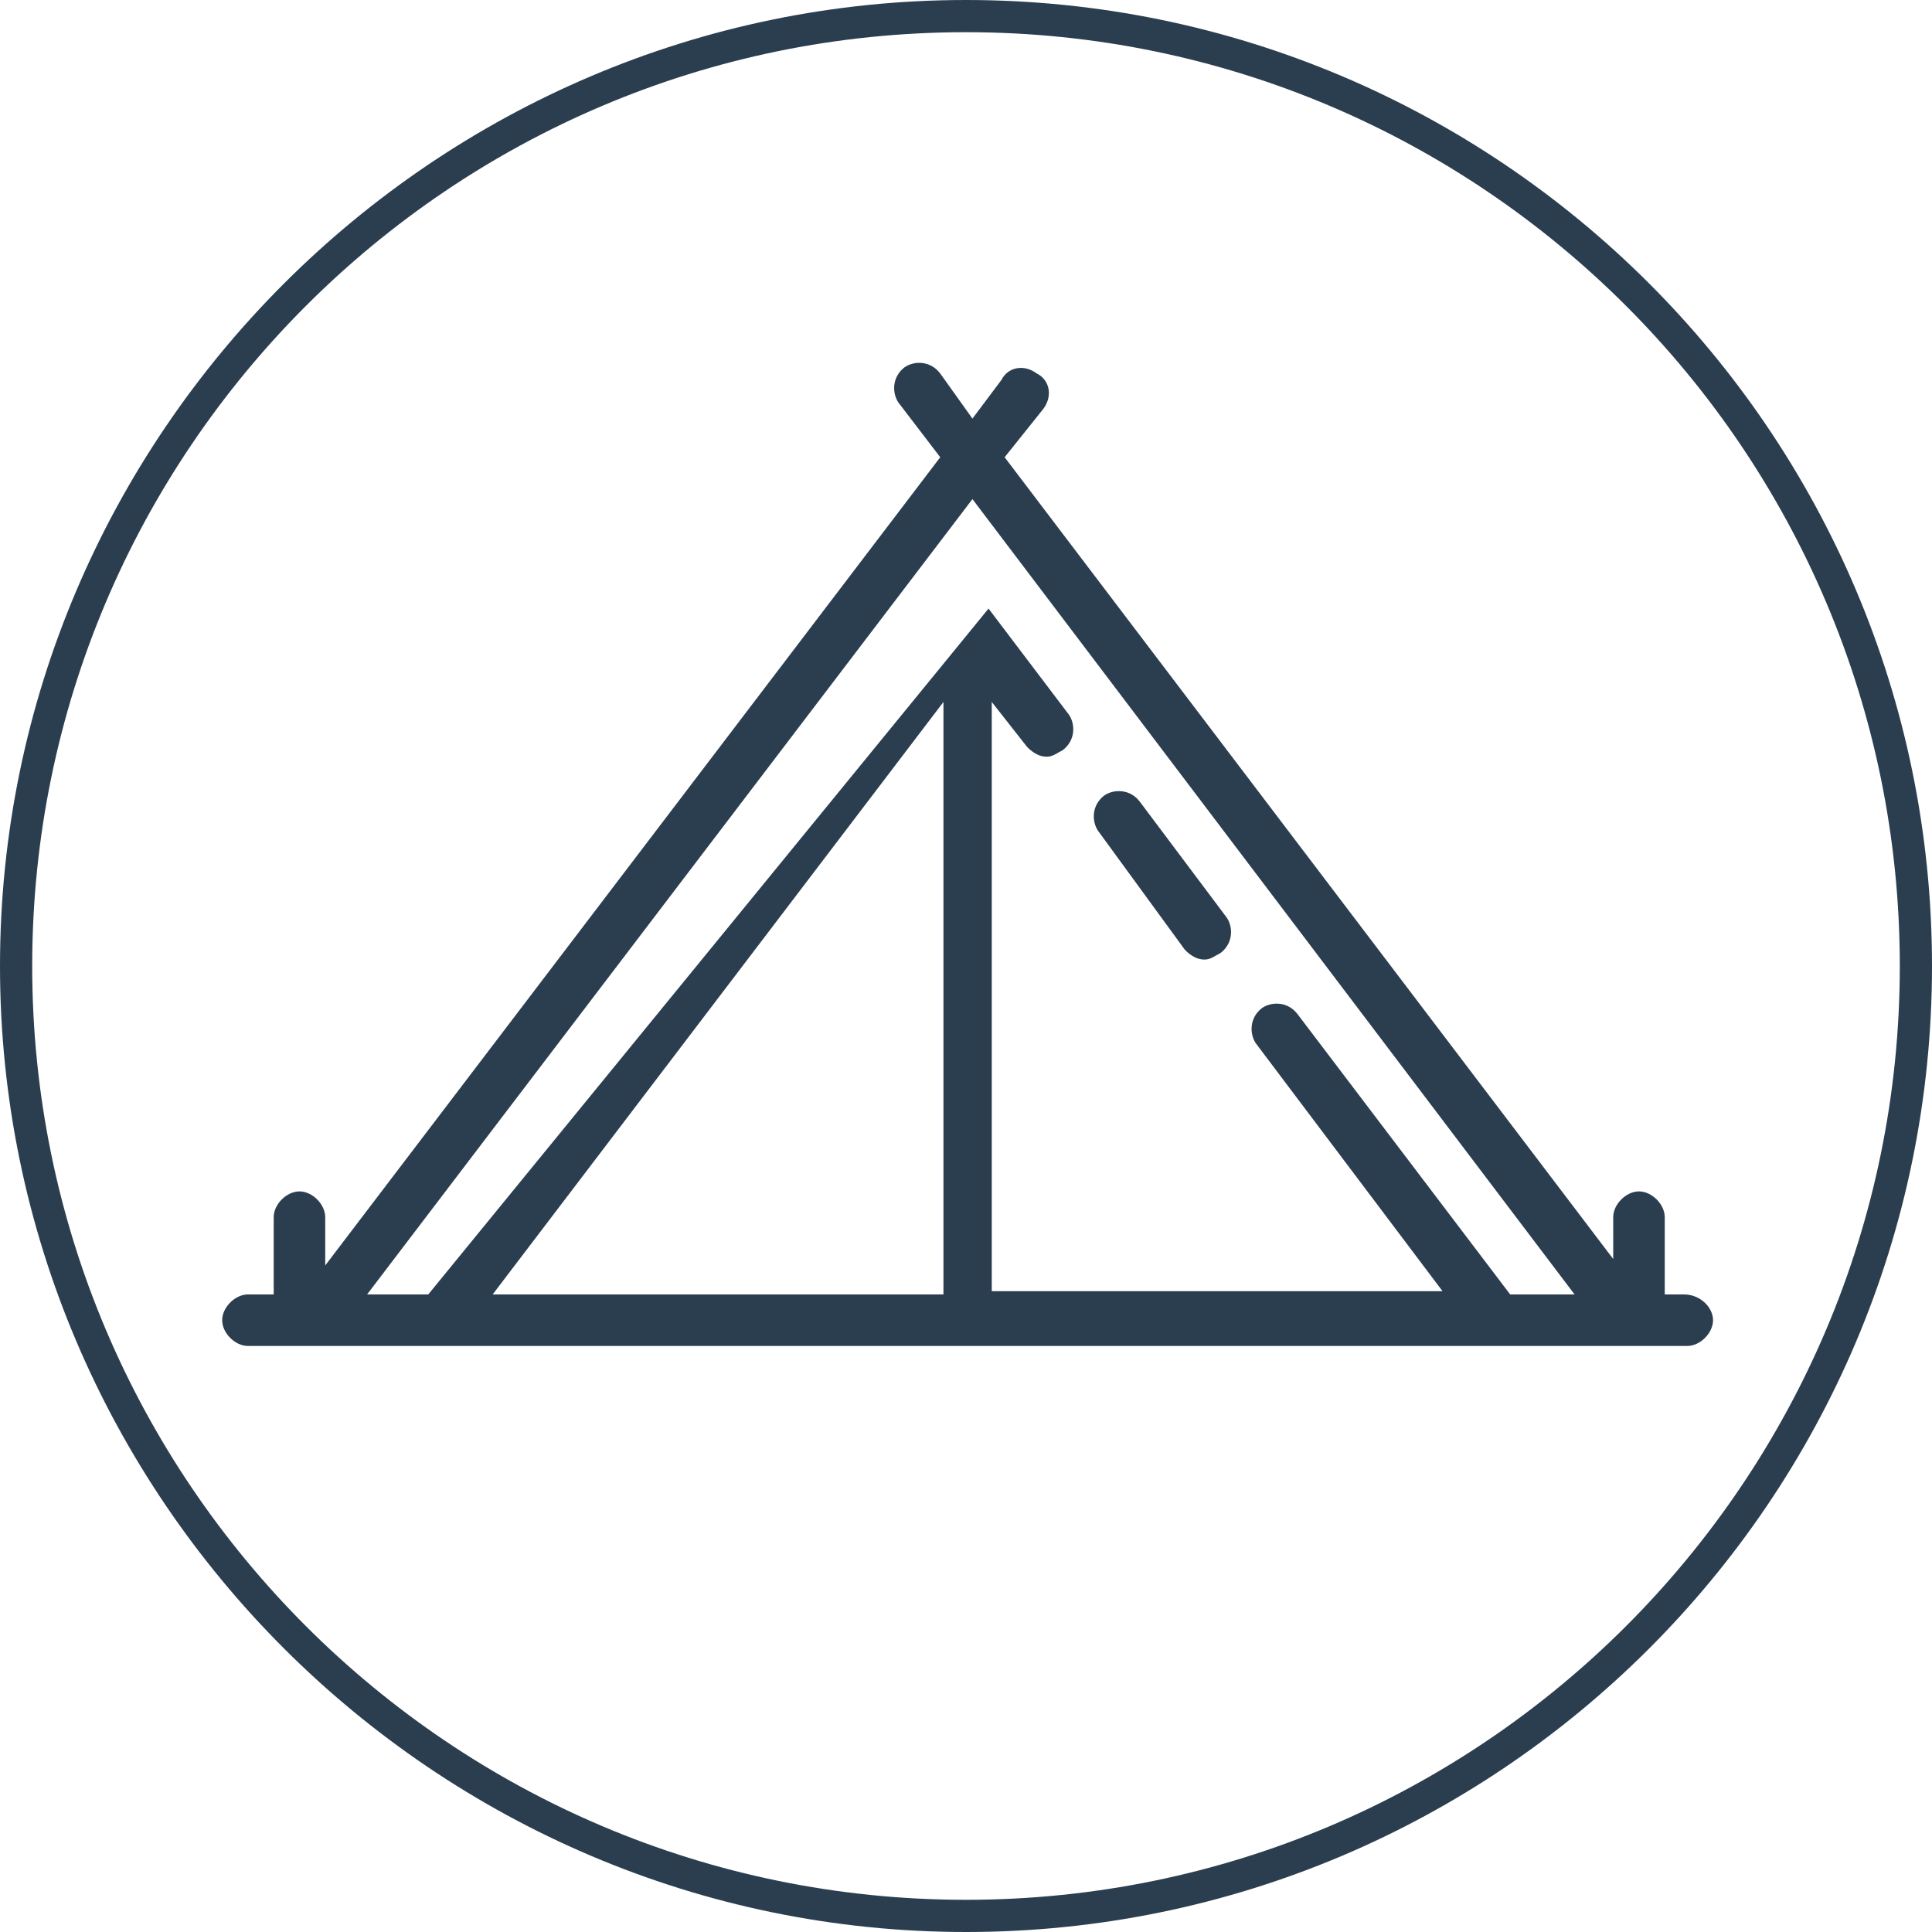
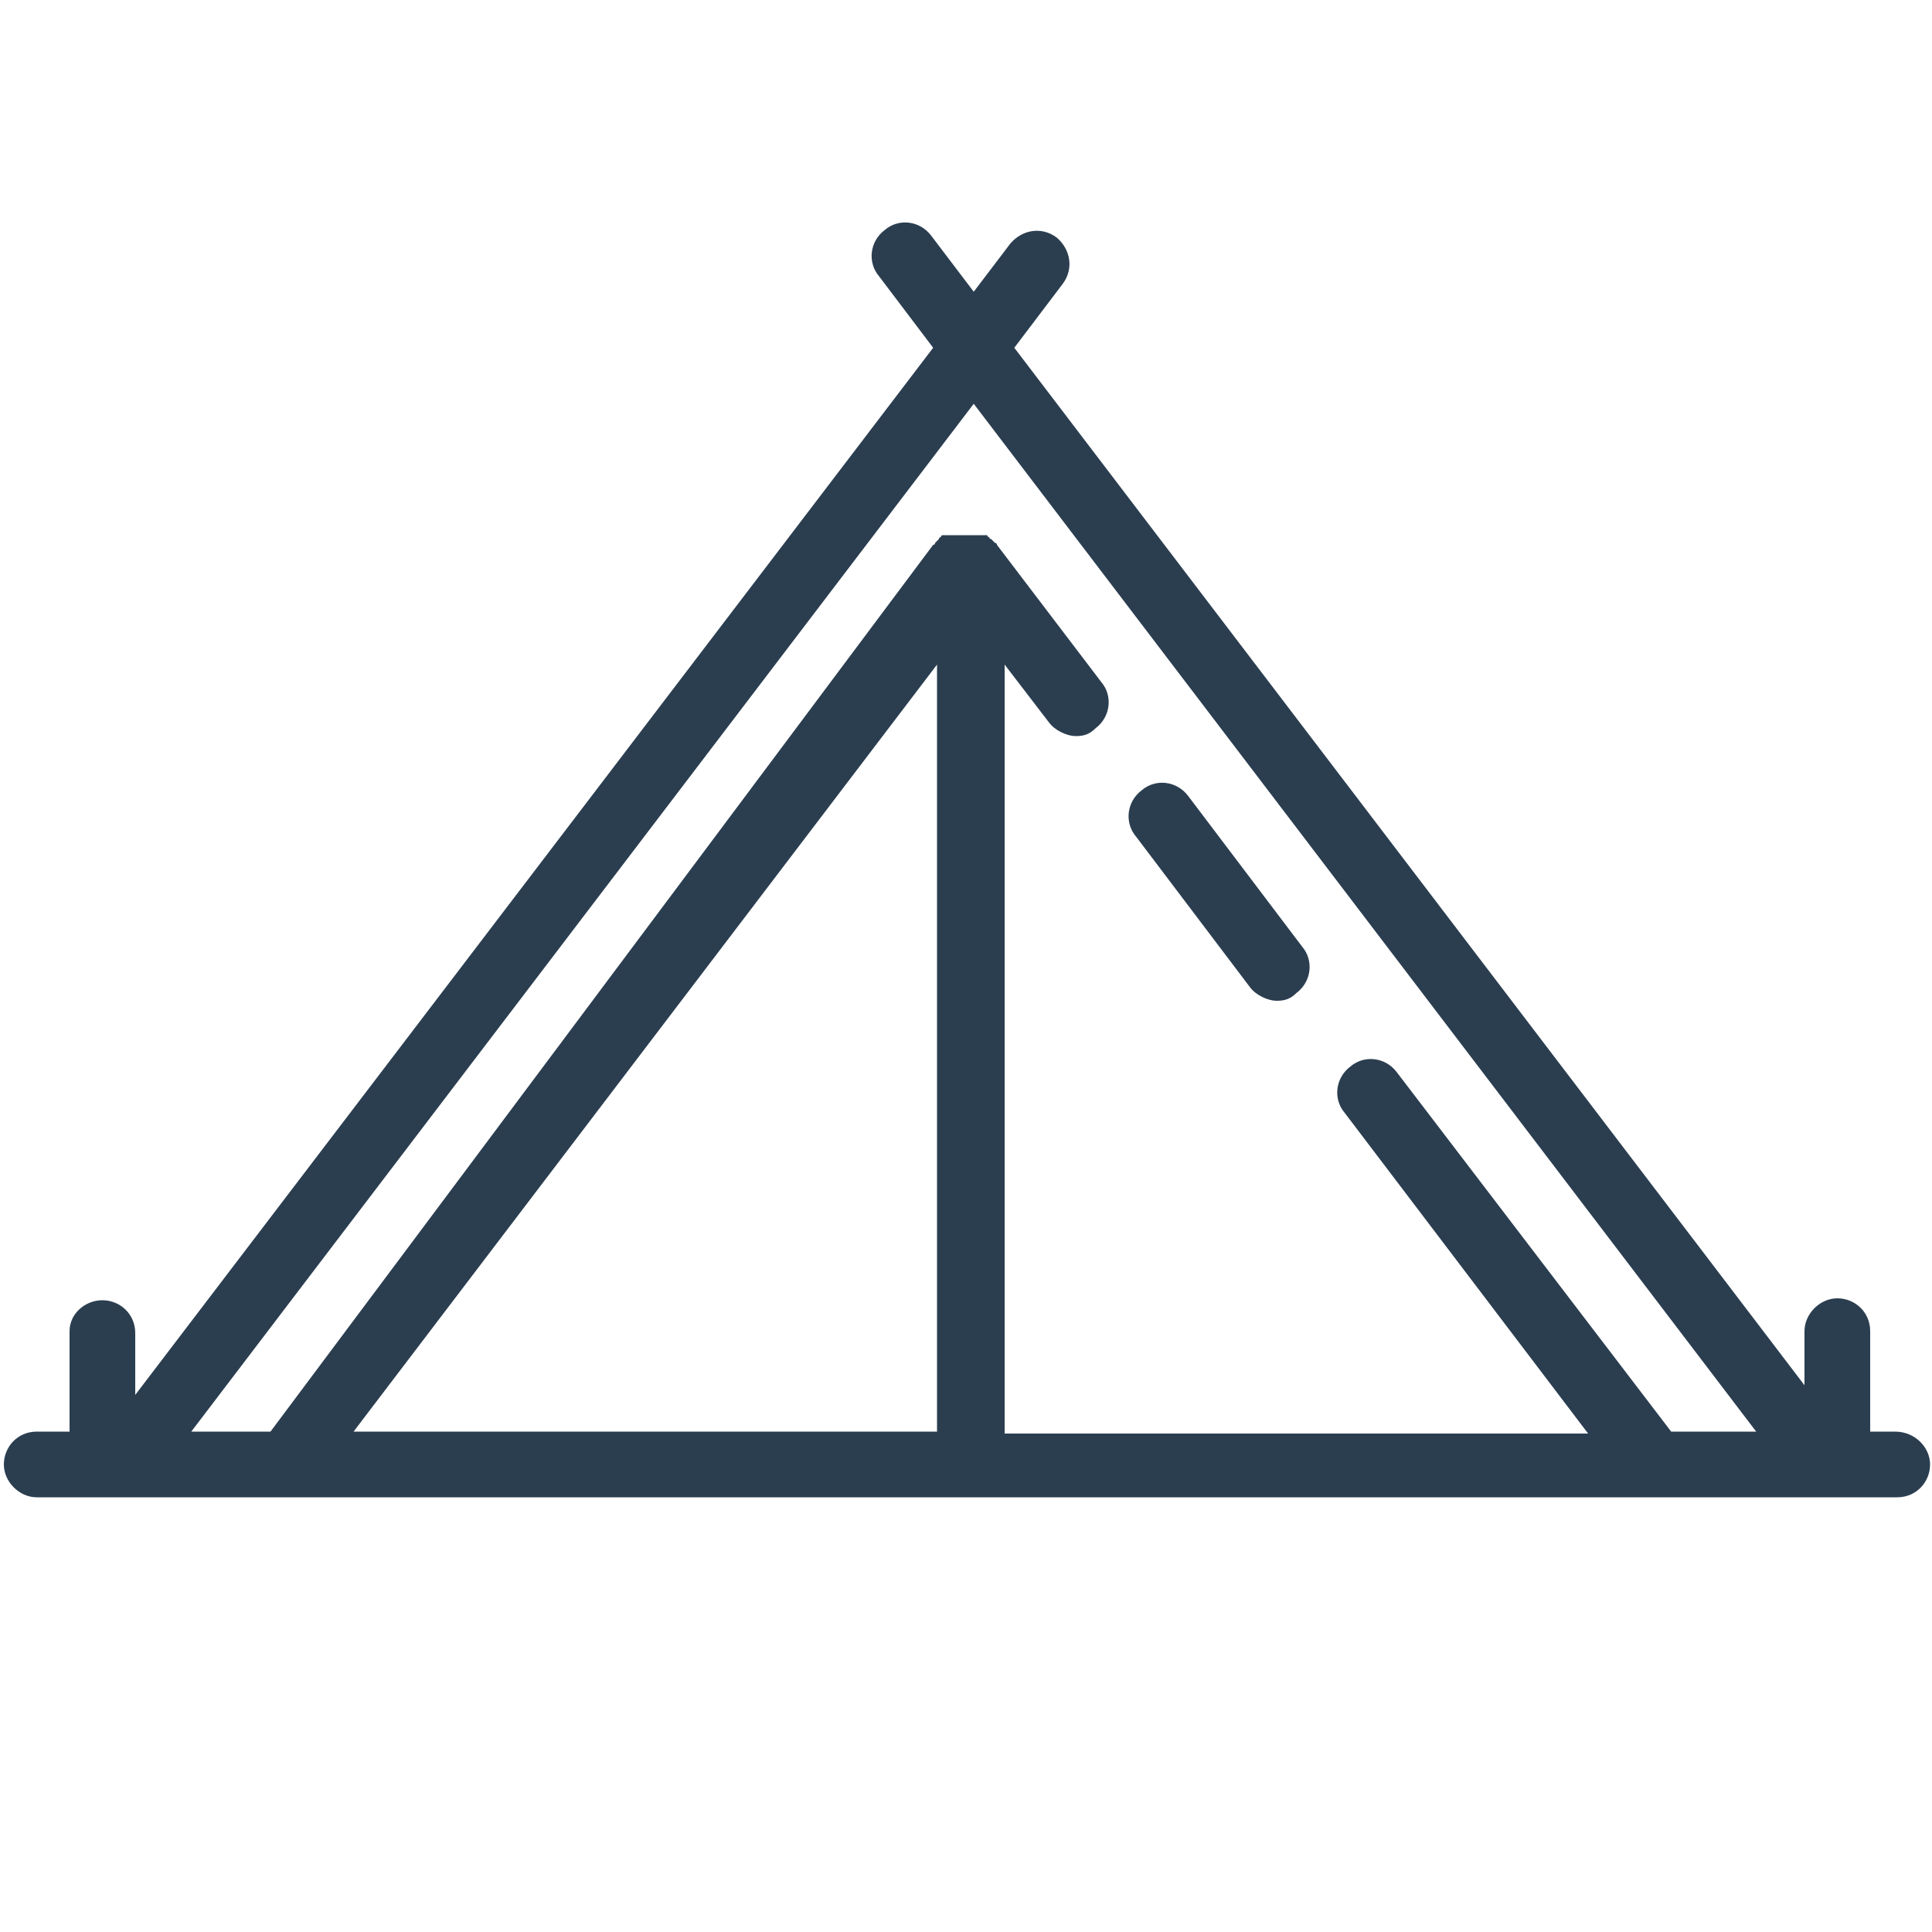
- <svg xmlns="http://www.w3.org/2000/svg" version="1.1" id="Capa_1" x="0px" y="0px" viewBox="0 0 60 60" enable-background="new 0 0 60 60" xml:space="preserve">
+ <svg xmlns="http://www.w3.org/2000/svg" version="1.1" id="Calque_1" x="0px" y="0px" viewBox="0 0 100 100" enable-background="new 0 0 100 100" xml:space="preserve">
  <g>
-     <path fill="#2B3E50" d="M30,60C13.5,60,0,46.5,0,30S13.5,0,30,0s30,13.4,30,30S46.5,60,30,60z M30,1C14,1,1,14,1,30   c0,16,13,29,29,29c16,0,29-13,29-29C59,14,46,1,30,1z" />
-   </g>
-   <g>
-     <path fill="#2B3E50" d="M36.8,29.5c0.2,0.2,0.4,0.3,0.6,0.3c0.2,0,0.3-0.1,0.5-0.2c0.4-0.3,0.4-0.8,0.2-1.1l-2.7-3.6   c-0.3-0.4-0.8-0.4-1.1-0.2c-0.4,0.3-0.4,0.8-0.2,1.1L36.8,29.5z" />
-     <path fill="#2B3E50" d="M52.3,40.2h-0.6v-2.4c0-0.4-0.4-0.8-0.8-0.8s-0.8,0.4-0.8,0.8v1.3L31.2,14.2l1.2-1.5   c0.3-0.4,0.2-0.9-0.2-1.1c-0.4-0.3-0.9-0.2-1.1,0.2l-0.9,1.2l-1-1.4c-0.3-0.4-0.8-0.4-1.1-0.2c-0.4,0.3-0.4,0.8-0.2,1.1l1.3,1.7   L10.1,39.3v-1.5c0-0.4-0.4-0.8-0.8-0.8s-0.8,0.4-0.8,0.8v2.4H7.7c-0.4,0-0.8,0.4-0.8,0.8s0.4,0.8,0.8,0.8h44.7   c0.4,0,0.8-0.4,0.8-0.8S52.8,40.2,52.3,40.2z M48.9,40.2h-2l-6.6-8.7c-0.3-0.4-0.8-0.4-1.1-0.2c-0.4,0.3-0.4,0.8-0.2,1.1l5.8,7.7   h-14V21.8l1.1,1.4c0.2,0.2,0.4,0.3,0.6,0.3c0.2,0,0.3-0.1,0.5-0.2c0.4-0.3,0.4-0.8,0.2-1.1l-2.5-3.3c0,0,0,0,0,0c0,0,0,0,0,0   c0,0,0,0,0,0c0,0,0,0,0,0c0,0,0,0,0,0c0,0,0,0,0,0c0,0,0,0,0,0c0,0,0,0,0,0c0,0,0,0,0,0c0,0,0,0,0,0c0,0,0,0,0,0c0,0,0,0,0,0   c0,0,0,0,0,0c0,0,0,0,0,0c0,0,0,0,0,0c0,0,0,0,0,0c0,0,0,0,0,0c0,0,0,0,0,0c0,0,0,0,0,0c0,0,0,0,0,0c0,0,0,0,0,0c0,0,0,0,0,0   c0,0,0,0,0,0c0,0,0,0,0,0c0,0,0,0,0,0c0,0,0,0,0,0c0,0,0,0,0,0c0,0,0,0,0,0c0,0,0,0,0,0c0,0,0,0,0,0c0,0,0,0,0,0c0,0,0,0,0,0   c0,0,0,0,0,0c0,0,0,0,0,0c0,0,0,0,0,0c0,0,0,0,0,0c0,0,0,0,0,0c0,0,0,0,0,0c0,0,0,0,0,0c0,0,0,0,0,0L13.3,40.2h-1.9l18.8-24.7   L48.9,40.2z M29.3,40.2h-14l14-18.4V40.2z" />
+     <path fill="#2B3E50" d="M64.7,51.1c0.3,0.4,0.9,0.7,1.4,0.7c0.4,0,0.7-0.1,1-0.4c0.8-0.6,0.9-1.7,0.3-2.4l-5.9-7.8   c-0.6-0.8-1.7-0.9-2.4-0.3c-0.8,0.6-0.9,1.7-0.3,2.4L64.7,51.1z" />
+     <path fill="#2B3E50" d="M98.1,74.1h-1.3v-5.2c0-1-0.8-1.7-1.7-1.7s-1.7,0.8-1.7,1.7v2.8L52.5,18l2.5-3.3c0.6-0.8,0.4-1.8-0.3-2.4   c-0.8-0.6-1.8-0.4-2.4,0.3l-1.9,2.5l-2.2-2.9c-0.6-0.8-1.7-0.9-2.4-0.3c-0.8,0.6-0.9,1.7-0.3,2.4l2.8,3.7L7,72.2v-3.2   c0-1-0.8-1.7-1.7-1.7S3.6,68,3.6,68.9v5.2H1.9c-1,0-1.7,0.8-1.7,1.7s0.8,1.7,1.7,1.7h96.3c1,0,1.7-0.8,1.7-1.7S99.1,74.1,98.1,74.1   z M90.9,74.1h-4.4L72.3,55.5c-0.6-0.8-1.7-0.9-2.4-0.3c-0.8,0.6-0.9,1.7-0.3,2.4l12.6,16.6H52V34.4l2.3,3c0.3,0.4,0.9,0.7,1.4,0.7   c0.4,0,0.7-0.1,1-0.4c0.8-0.6,0.9-1.7,0.3-2.4l-5.4-7.1c0,0,0,0,0,0c0,0,0-0.1-0.1-0.1c0,0,0,0-0.1-0.1c0,0,0,0-0.1-0.1   c0,0-0.1,0-0.1-0.1c0,0,0,0,0,0c0,0,0,0,0,0c0,0-0.1,0-0.1-0.1c0,0,0,0,0,0c0,0-0.1,0-0.1,0c0,0,0,0-0.1,0c0,0-0.1,0-0.1,0   c0,0-0.1,0-0.1,0c0,0,0,0-0.1,0c0,0-0.1,0-0.1,0c0,0,0,0-0.1,0c0,0-0.1,0-0.1,0c0,0,0,0-0.1,0c0,0-0.1,0-0.1,0c0,0-0.1,0-0.1,0   c0,0-0.1,0-0.1,0c0,0-0.1,0-0.1,0c0,0,0,0-0.1,0c0,0-0.1,0-0.1,0c0,0,0,0-0.1,0c0,0-0.1,0-0.1,0c0,0,0,0-0.1,0c0,0-0.1,0-0.1,0   c0,0-0.1,0-0.1,0c0,0,0,0-0.1,0c0,0-0.1,0-0.1,0c0,0,0,0-0.1,0c0,0-0.1,0-0.1,0.1c0,0,0,0,0,0c0,0,0,0,0,0c0,0-0.1,0-0.1,0.1   c0,0,0,0-0.1,0.1c0,0,0,0-0.1,0.1c0,0,0,0.1-0.1,0.1c0,0,0,0,0,0L14,74.1H9.9l40.5-53.2L90.9,74.1z M48.5,74.1H18.3l30.2-39.7V74.1   z" />
  </g>
</svg>
